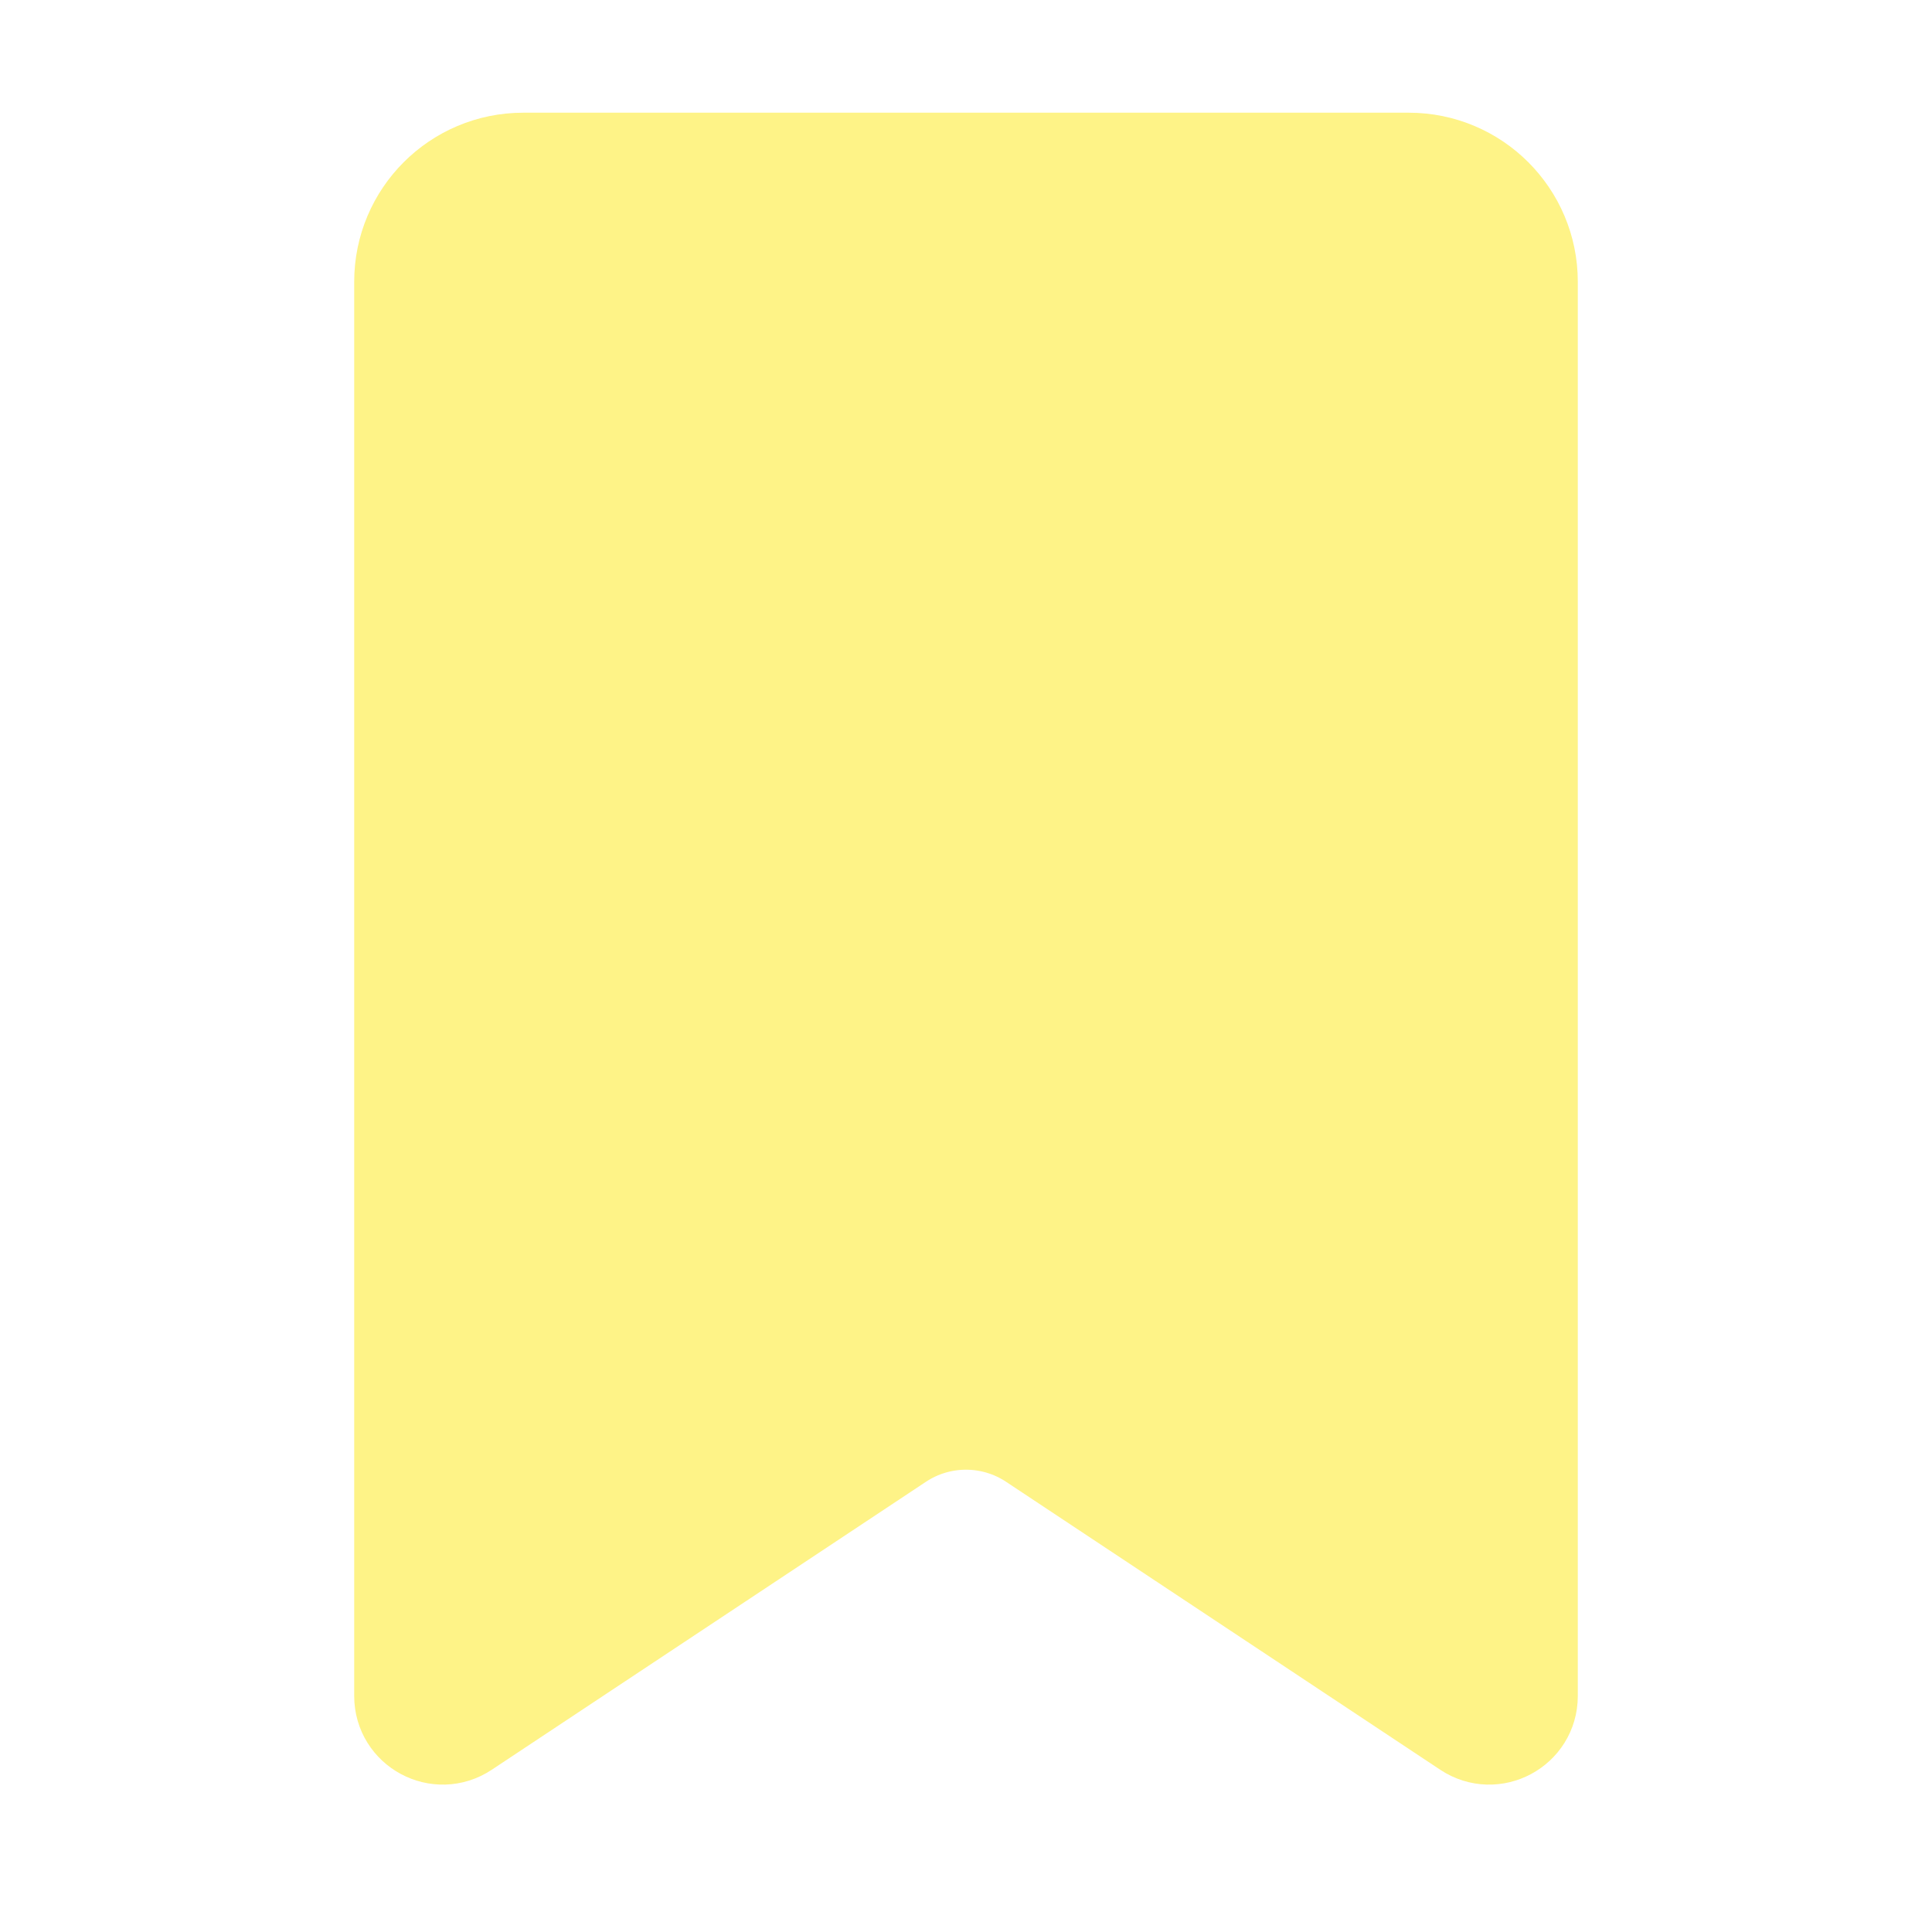
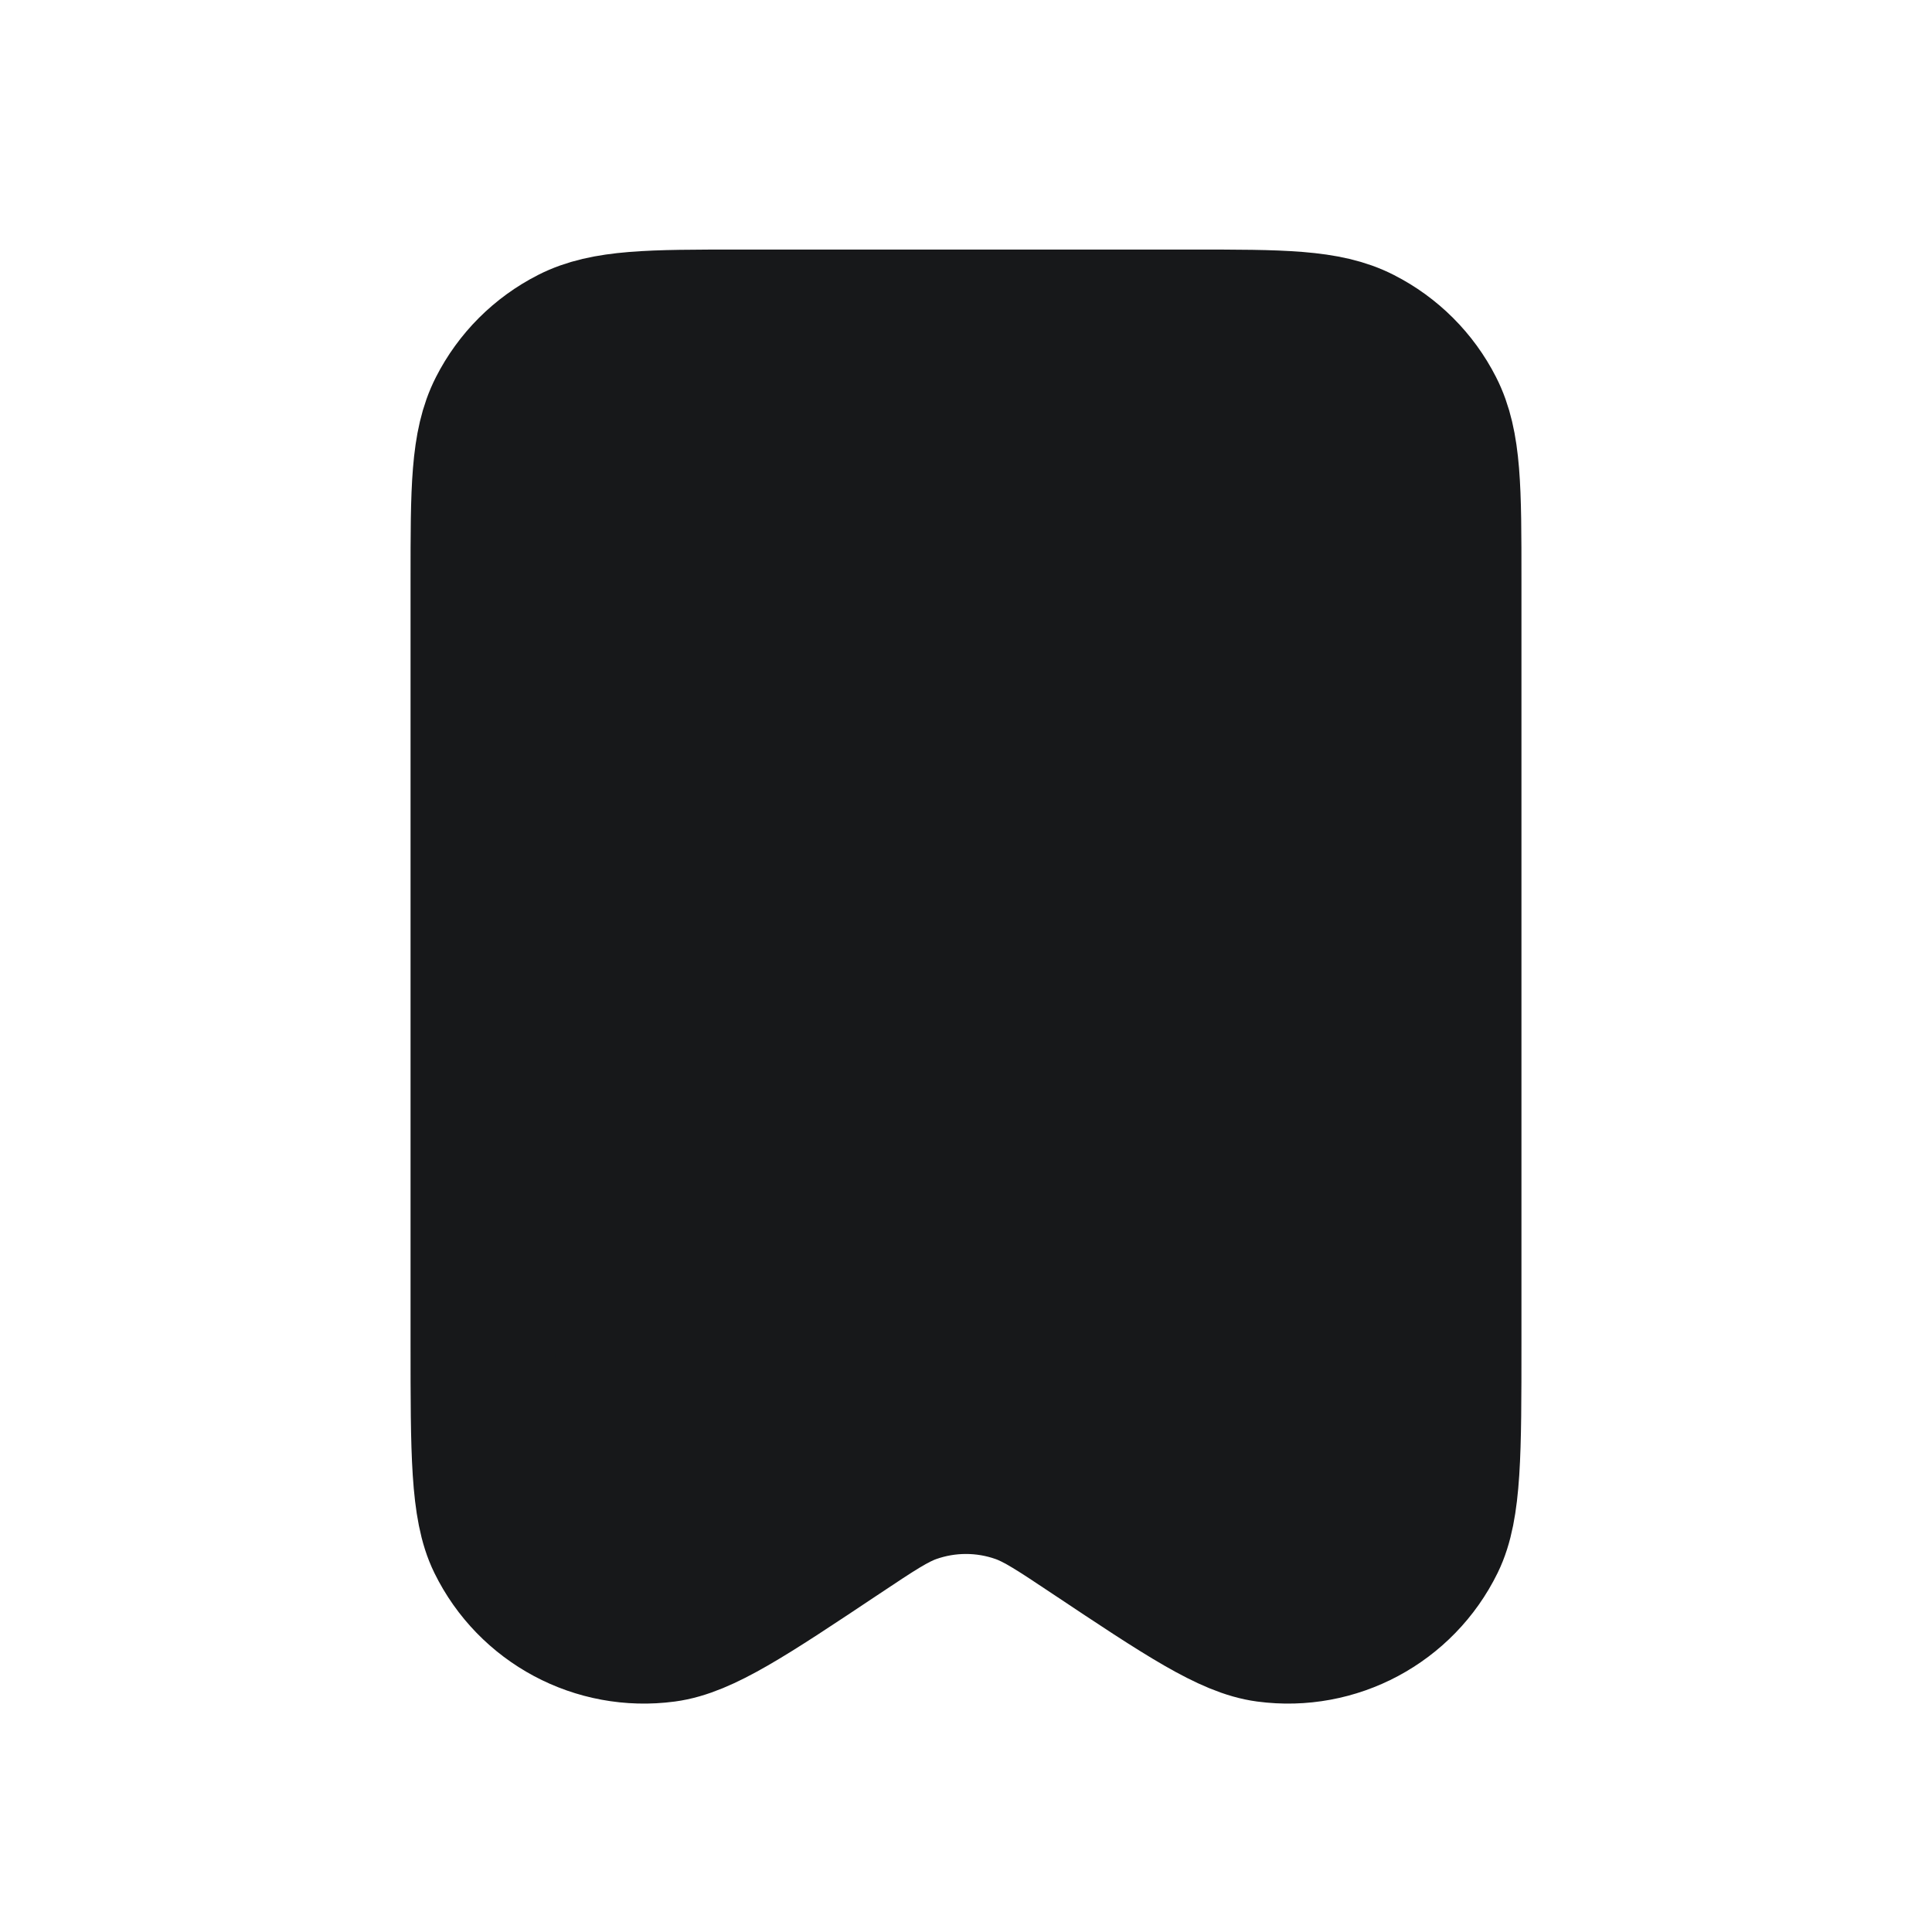
- <svg xmlns="http://www.w3.org/2000/svg" width="24" height="24" viewBox="0 0 48 48" fill="none">
-   <g id="Iconography">
-     <path id="Rectangle 310" d="M10 7C10 5.343 11.343 4 13 4H35C36.657 4 38 5.343 38 7V42.137C38 42.934 37.112 43.411 36.447 42.97L25.658 35.814C24.653 35.148 23.347 35.148 22.342 35.814L11.553 42.97C10.888 43.411 10 42.934 10 42.137V7Z" fill="#FEF387" stroke="#FEF387" stroke-width="2.4" />
-   </g>
+ <svg xmlns="http://www.w3.org/2000/svg" width="24" height="24" viewBox="0 0 24 24" fill="none">
+   <path d="M6 7.2V16.685C6 18.046 6 18.727 6.204 19.143C6.582 19.915 7.412 20.359 8.264 20.245C8.723 20.184 9.29 19.807 10.422 19.052L10.425 19.05C10.874 18.751 11.098 18.601 11.333 18.518C11.764 18.366 12.235 18.366 12.666 18.518C12.901 18.601 13.127 18.752 13.577 19.052C14.71 19.807 15.277 20.184 15.736 20.245C16.588 20.359 17.418 19.915 17.796 19.143C18 18.727 18 18.046 18 16.685V7.197C18 6.079 18 5.519 17.782 5.092C17.59 4.715 17.284 4.41 16.907 4.218C16.48 4 15.92 4 14.8 4H9.2C8.08 4 7.52 4 7.092 4.218C6.715 4.41 6.41 4.715 6.218 5.092C6 5.52 6 6.08 6 7.2Z" fill="#17181A" stroke="#17181A" stroke-width="1.8" stroke-linecap="round" stroke-linejoin="round" />
</svg>
